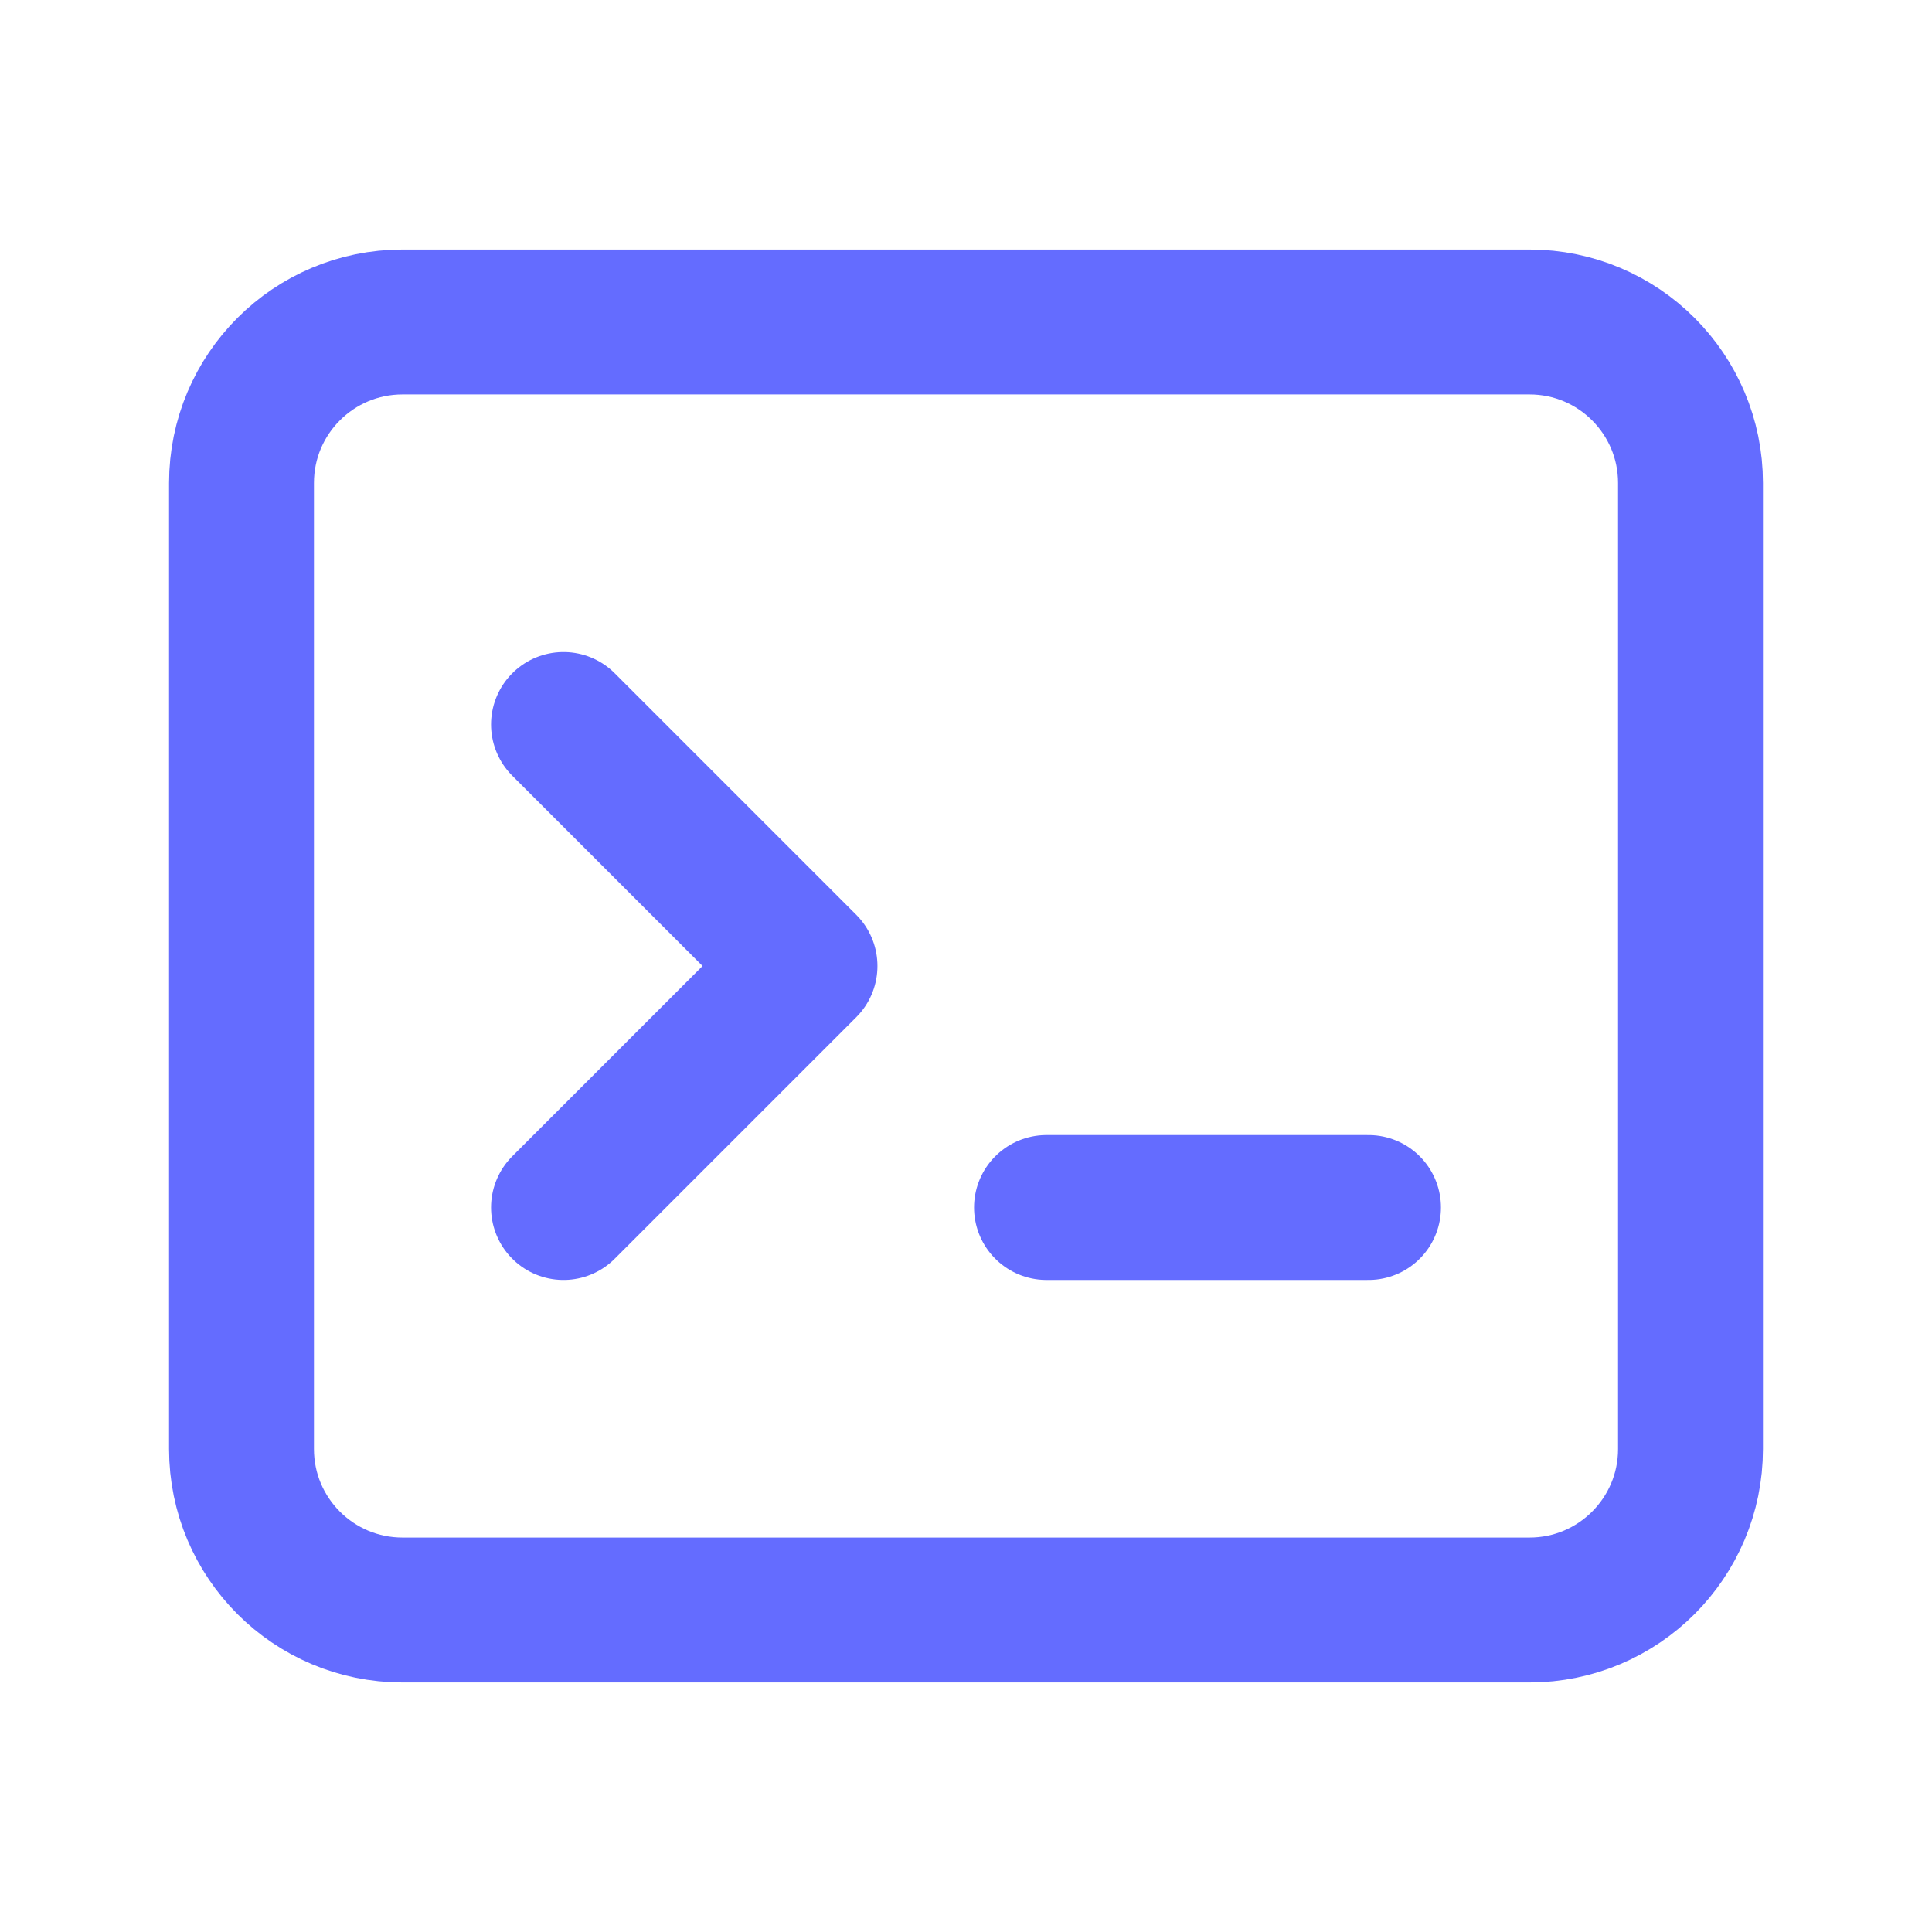
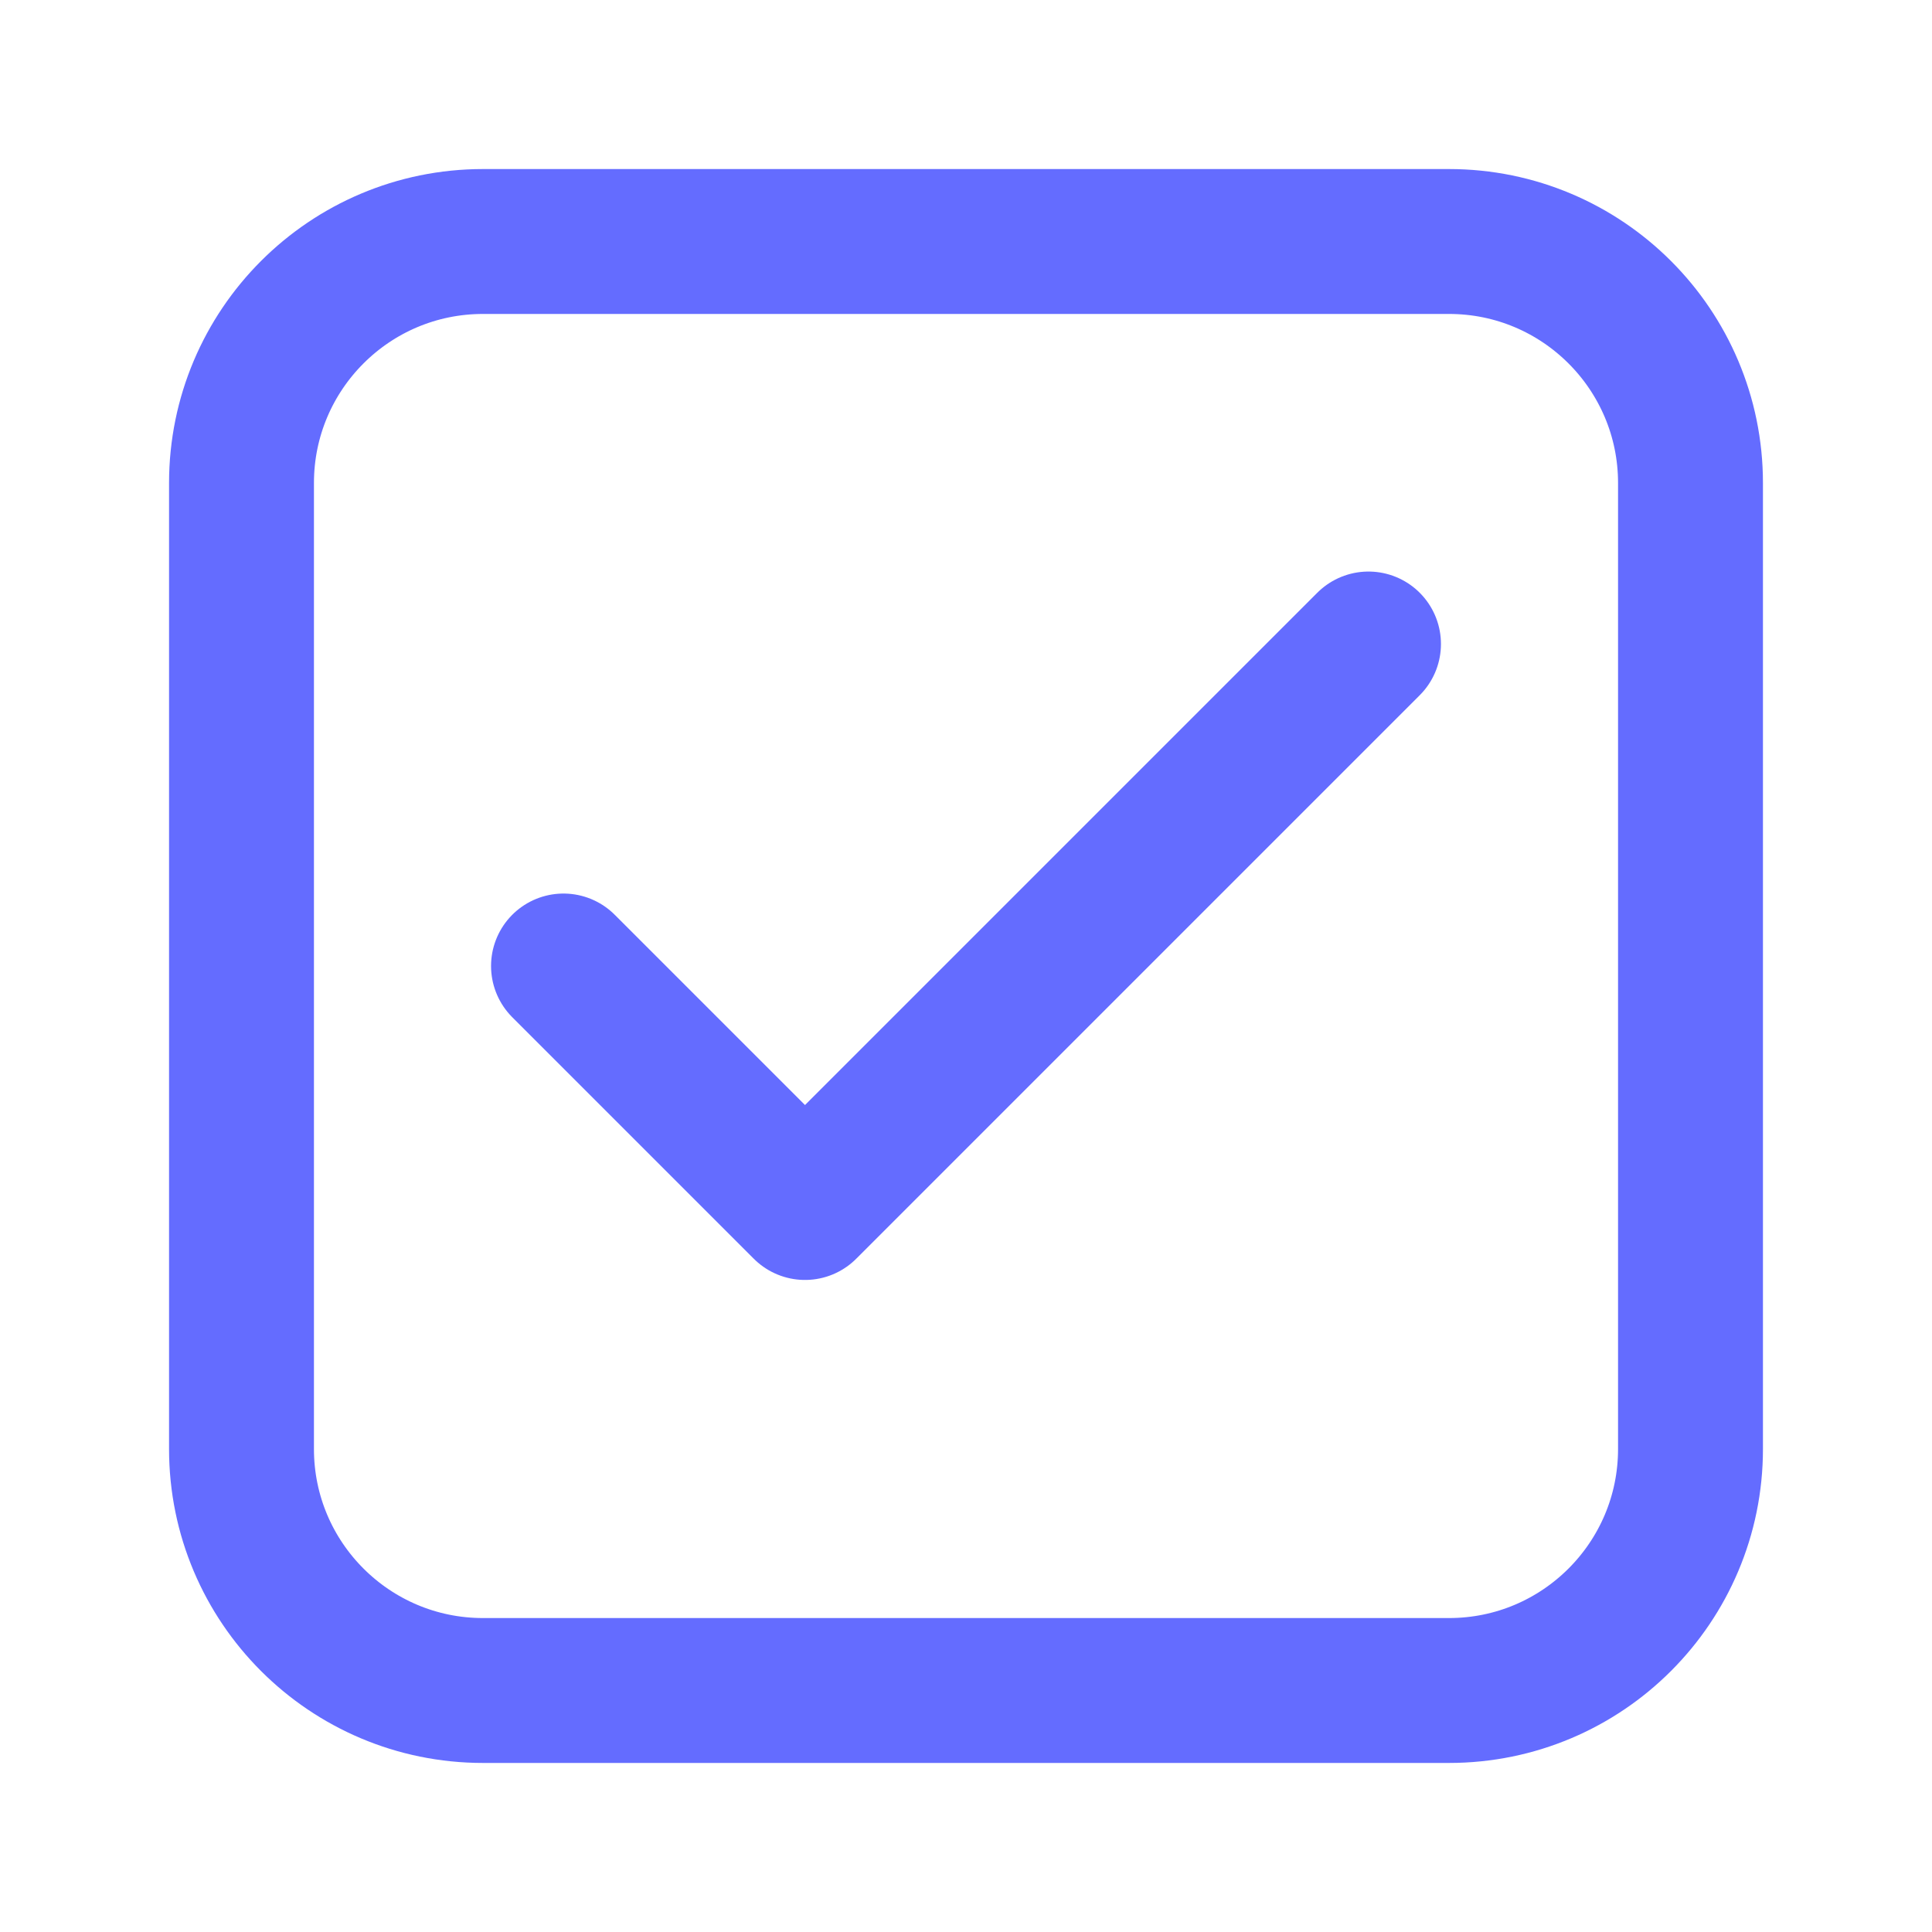
<svg xmlns="http://www.w3.org/2000/svg" width="24" height="24" viewBox="0 0 24 24" fill="none" stroke="#646cff" stroke-width="1.8" stroke-linecap="round" stroke-linejoin="round">
-   <rect x="3" y="4" width="18" height="16" rx="2" />
-   <path d="m7 9 3 3-3 3M13 15h4" />
+   <rect x="3" y="3" width="18" height="18" rx="3" />
+   <path d="m7 12 3 3 7-7" />
</svg>
